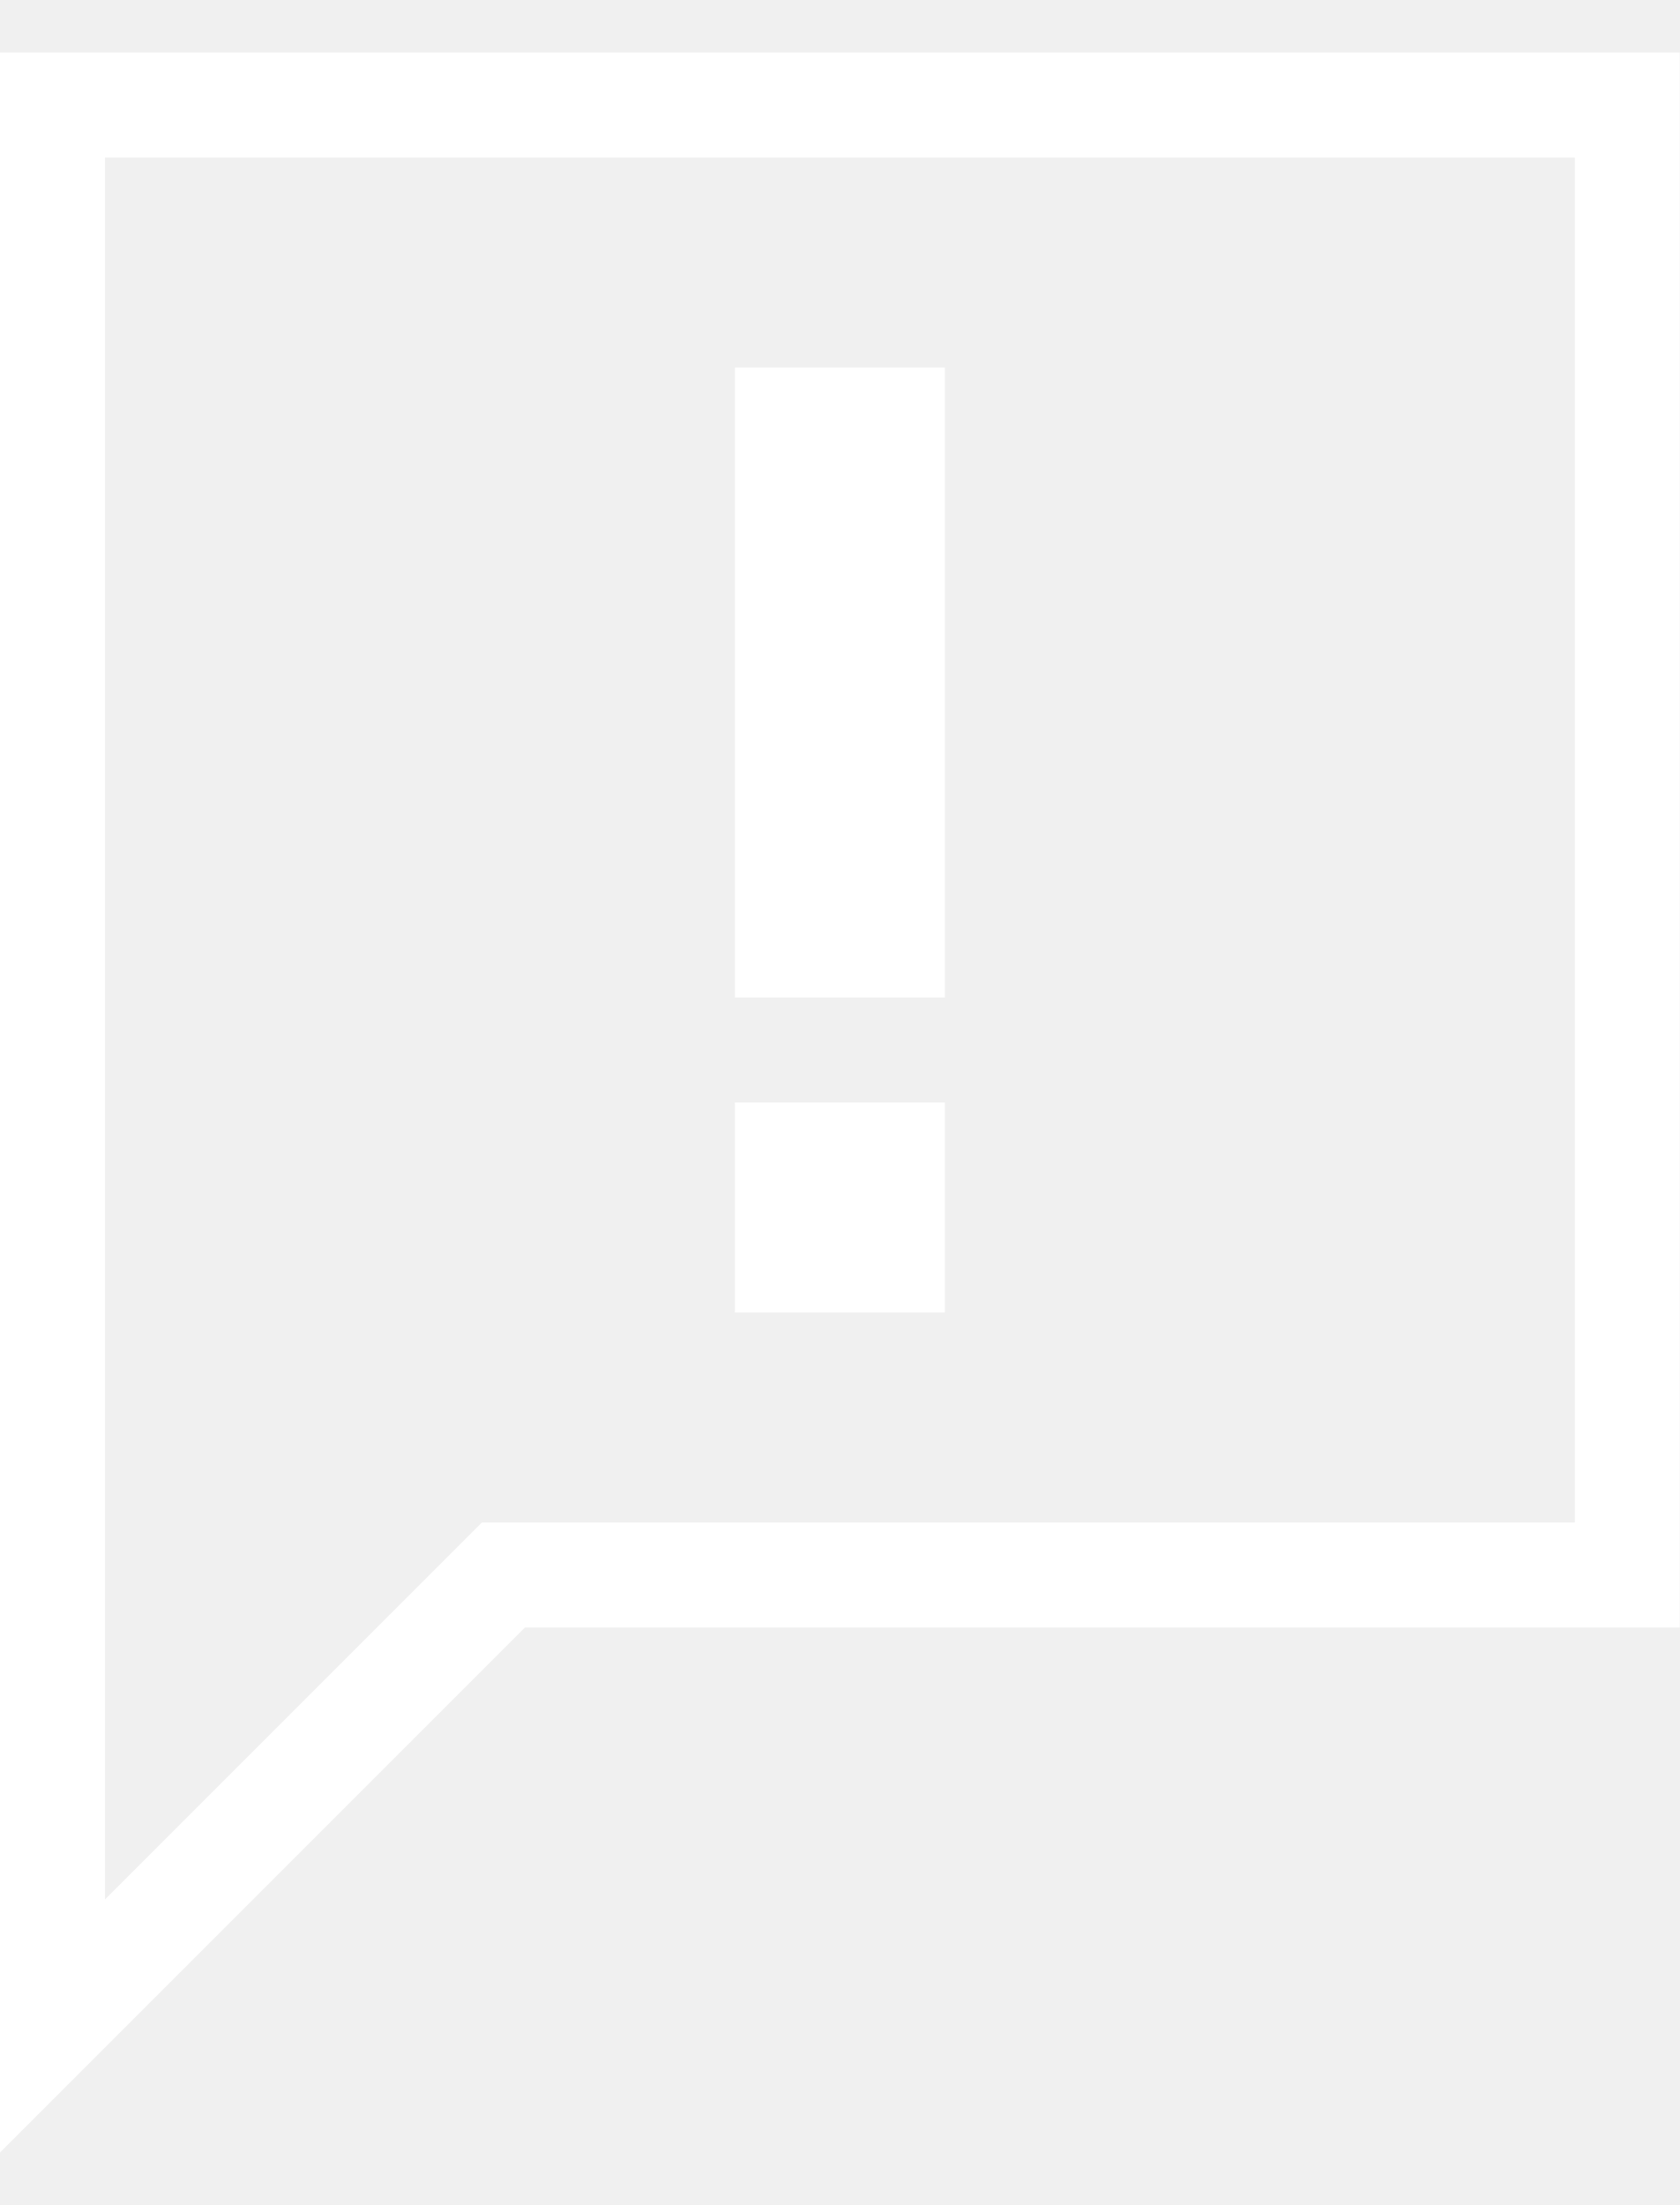
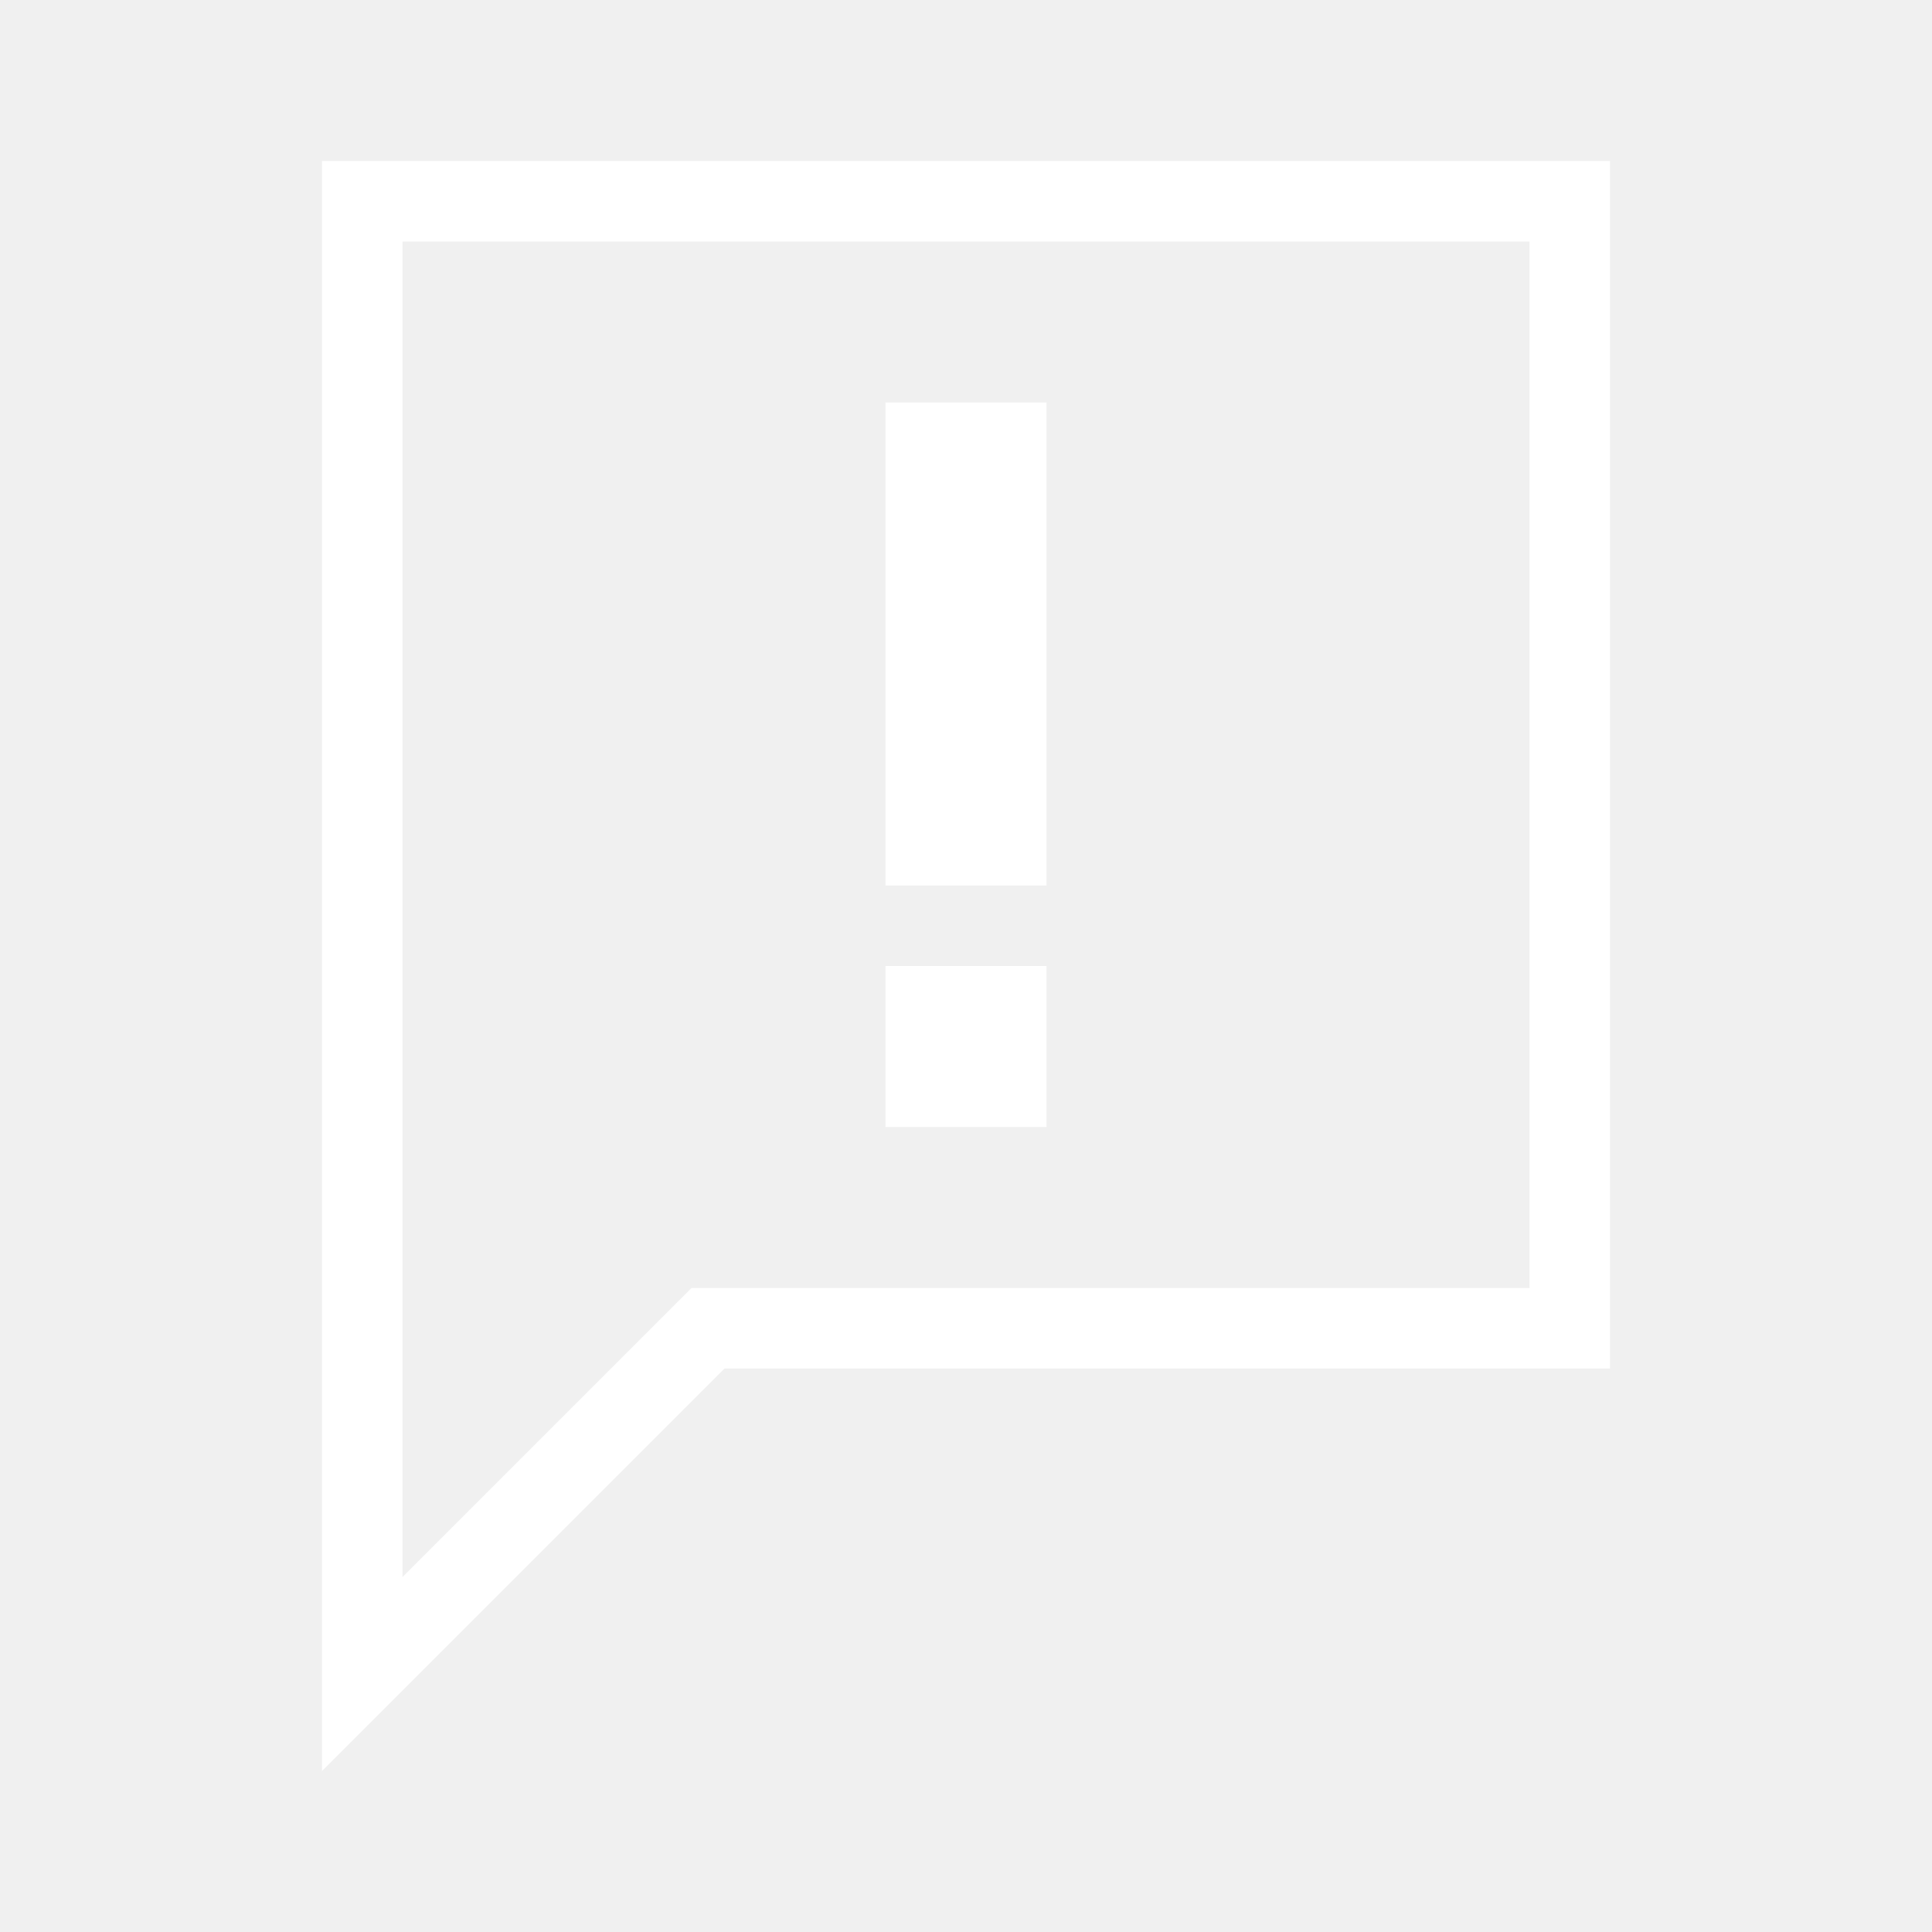
- <svg xmlns="http://www.w3.org/2000/svg" width="16" height="21" viewBox="0 0 16 21" fill="none">
-   <path d="M9 12.5H7V10.5H9V12.5ZM9 3.5H7V9.5H9V3.5ZM15 1.5H1V18.09L4.29 14.8L4.59 14.5H5H15V1.5ZM16 0.5V15.5H5L0 20.5V0.5H16Z" fill="white" />
+ <svg xmlns="http://www.w3.org/2000/svg" viewBox="0 0 24 24" width="24" height="24" aria-hidden="true">
+   <path fill="white" d="M13,14h-2v-2h2V14z M13,5h-2v6h2V5z M19,3H5v16.59l3.29-3.29L8.59,16H9h10V3 M20,2v15H9l-5,5V2H20L20,2z" />
</svg>
